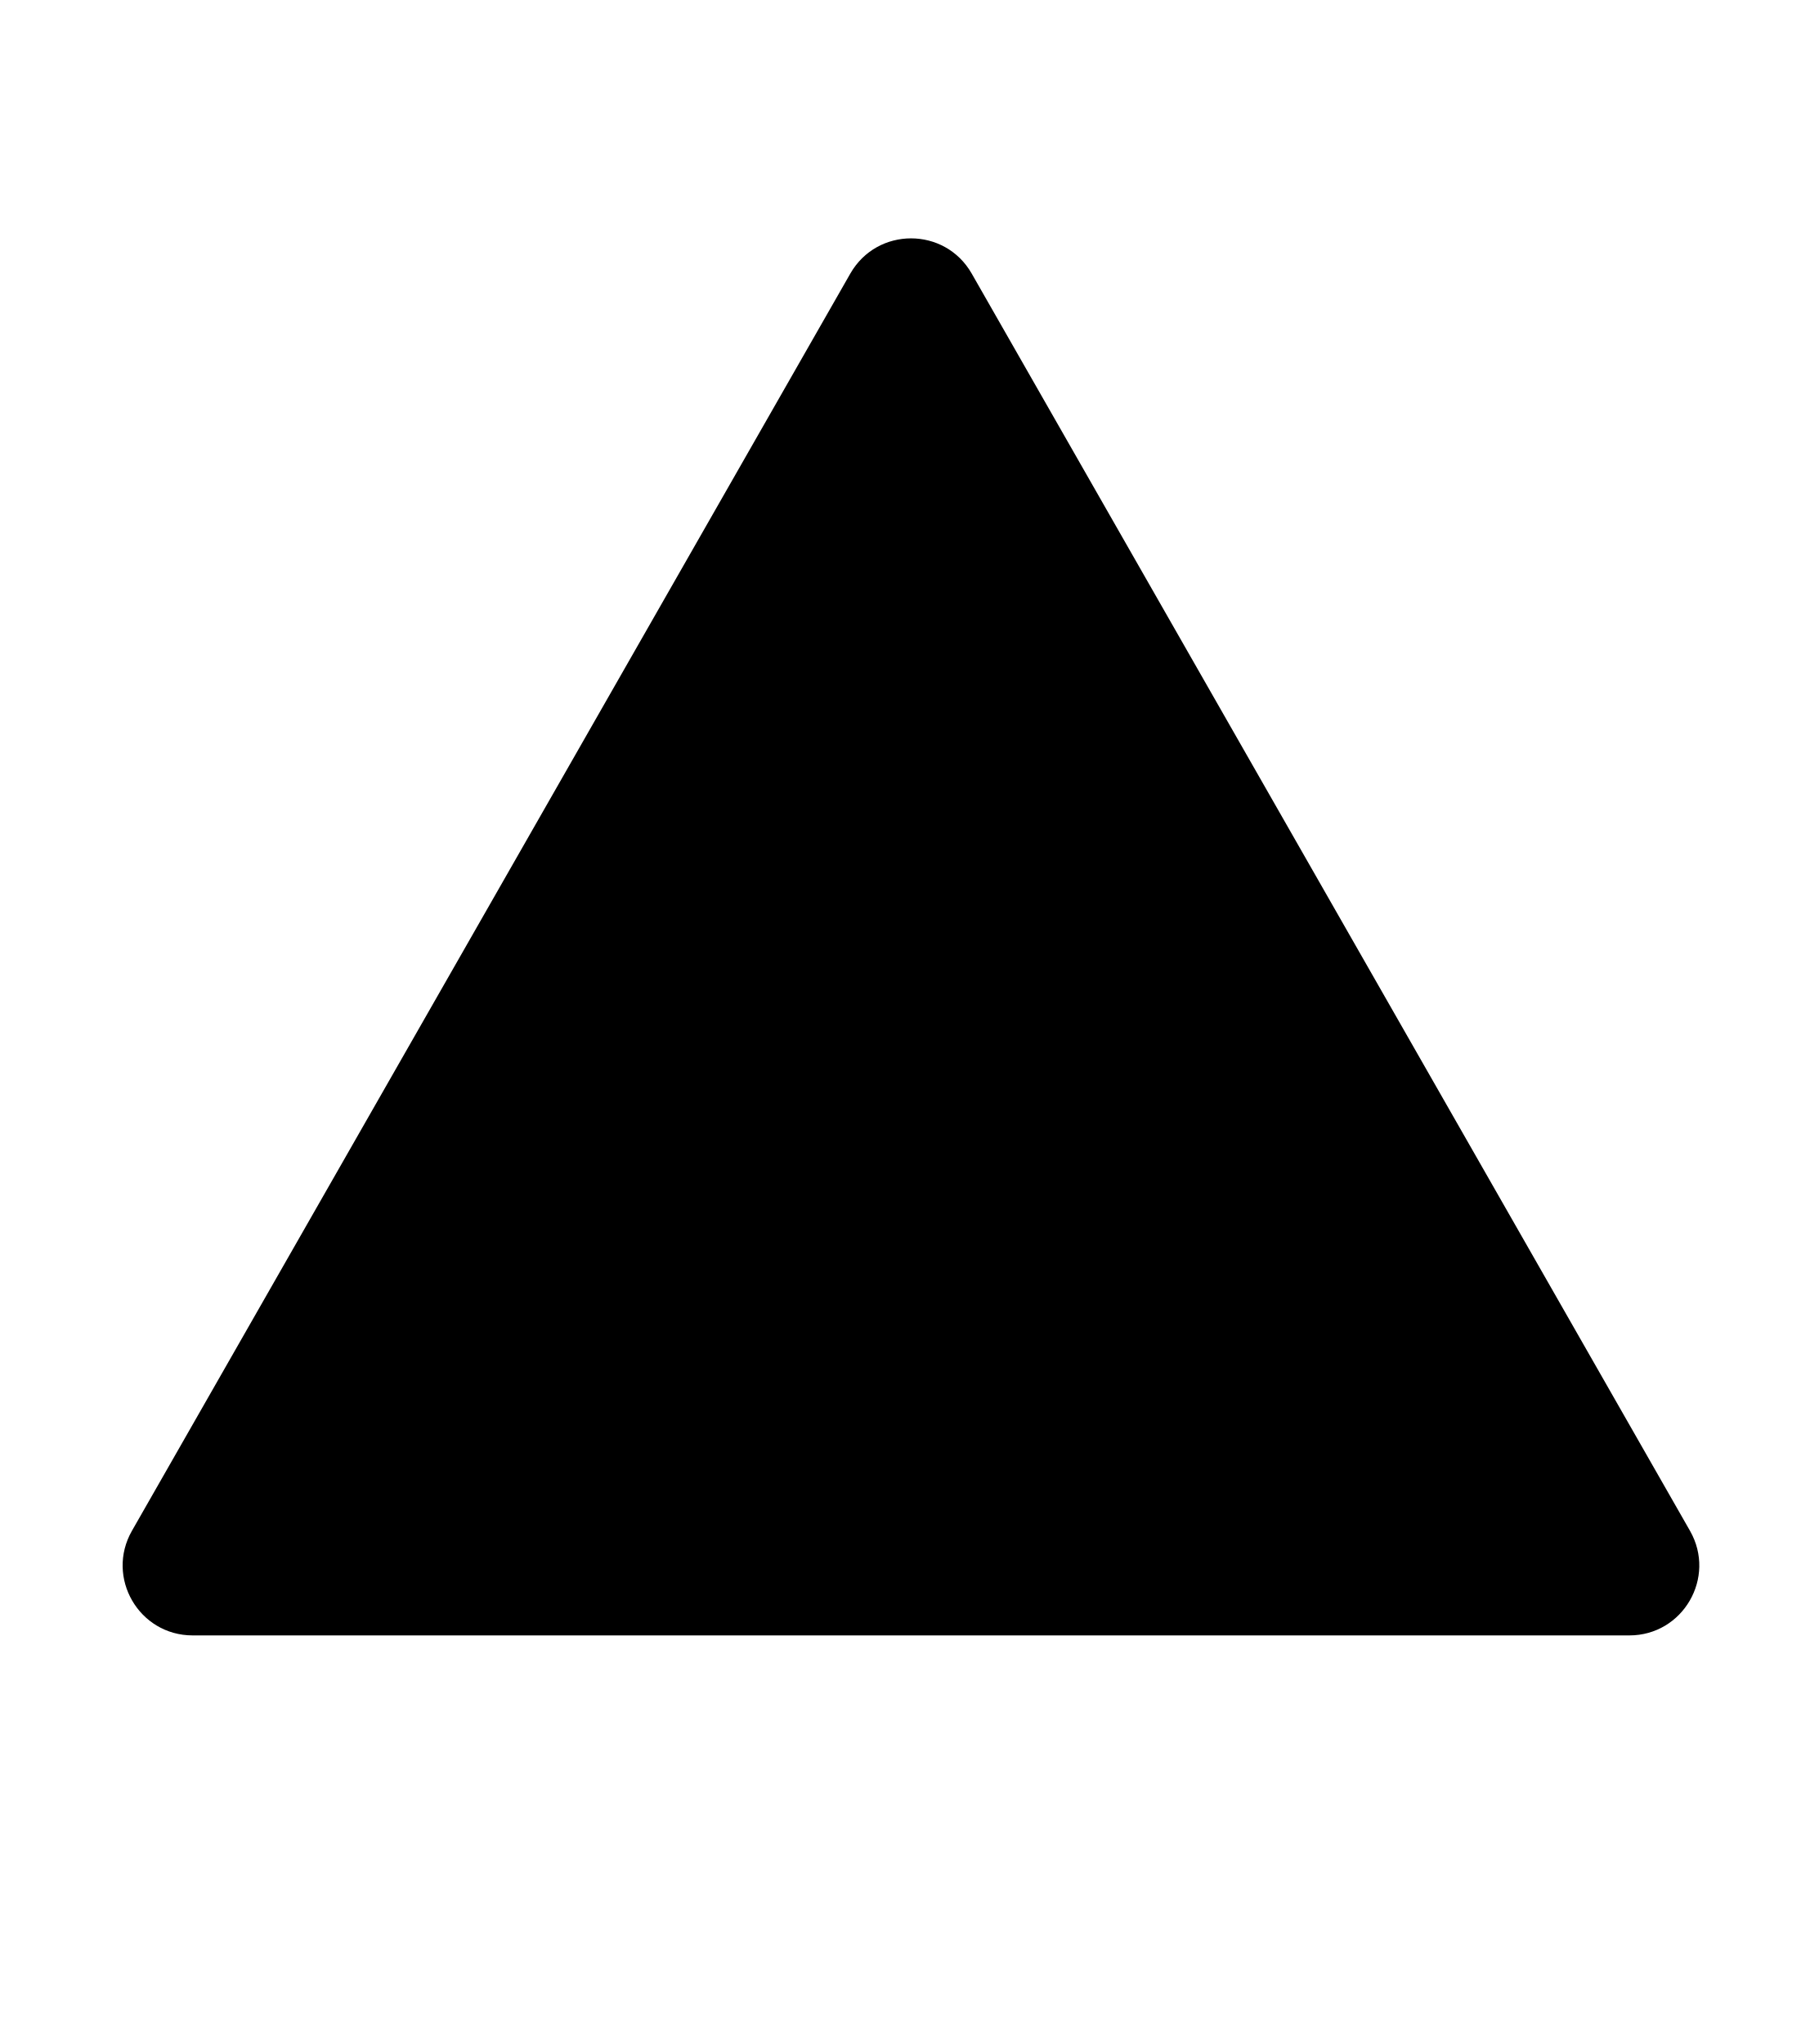
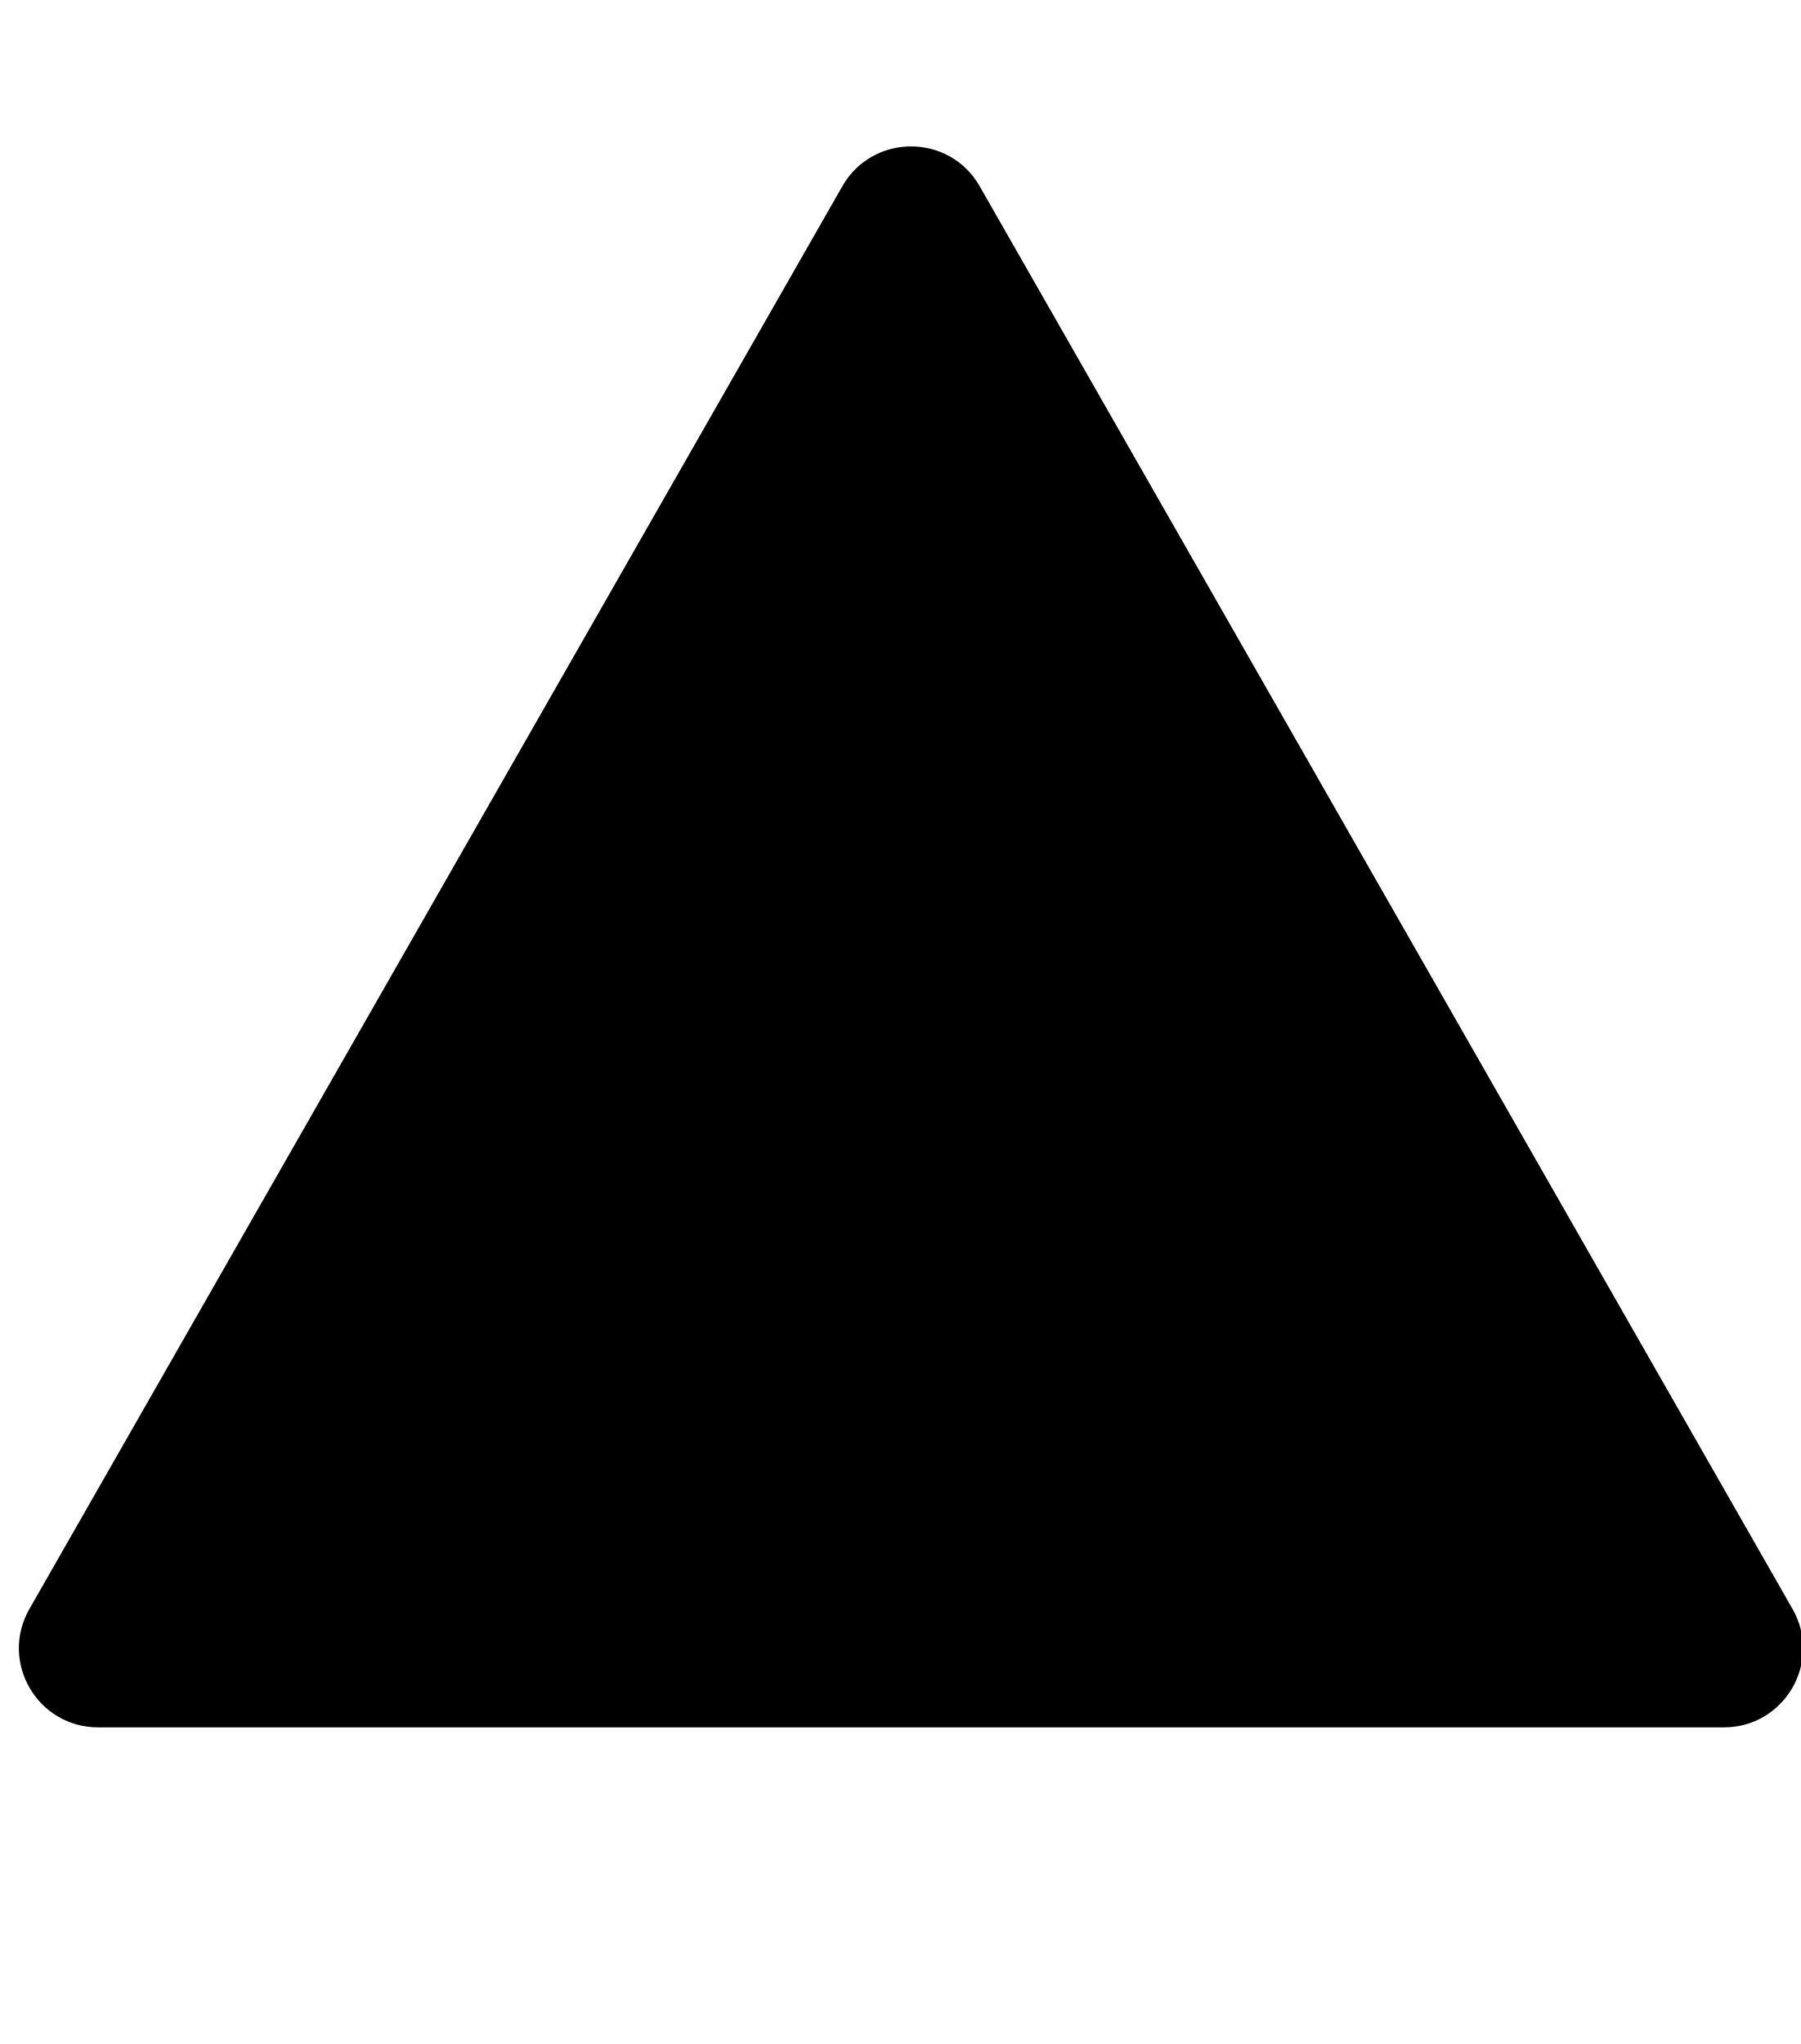
- <svg xmlns="http://www.w3.org/2000/svg" version="1.1" viewBox="-10 0 881 1000">
-   <path fill="currentColor" d="M816.886 748.932c13.02 22.796 -3.417 51.171 -29.673 51.171h-702.941c-26.299 0 -42.736 -28.375 -29.717 -51.171l351.492 -615.09c13.149 -22.969 46.283 -22.969 59.39 0z" />
+ <svg xmlns="http://www.w3.org/2000/svg" version="1.1" viewBox="-10 0 881 1000" id="svg1">
+   <defs id="defs1" />
+   <path fill="currentColor" d="m 867.06,787.181 c 14.733,25.797 -3.867,57.907 -33.579,57.907 H 38.01 c -29.761,0 -48.362,-32.11 -33.629,-57.907 L 402.141,91.125 c 14.88,-25.992 52.376,-25.992 67.207,0 z" id="path1" style="stroke-width:1.132" />
</svg>
